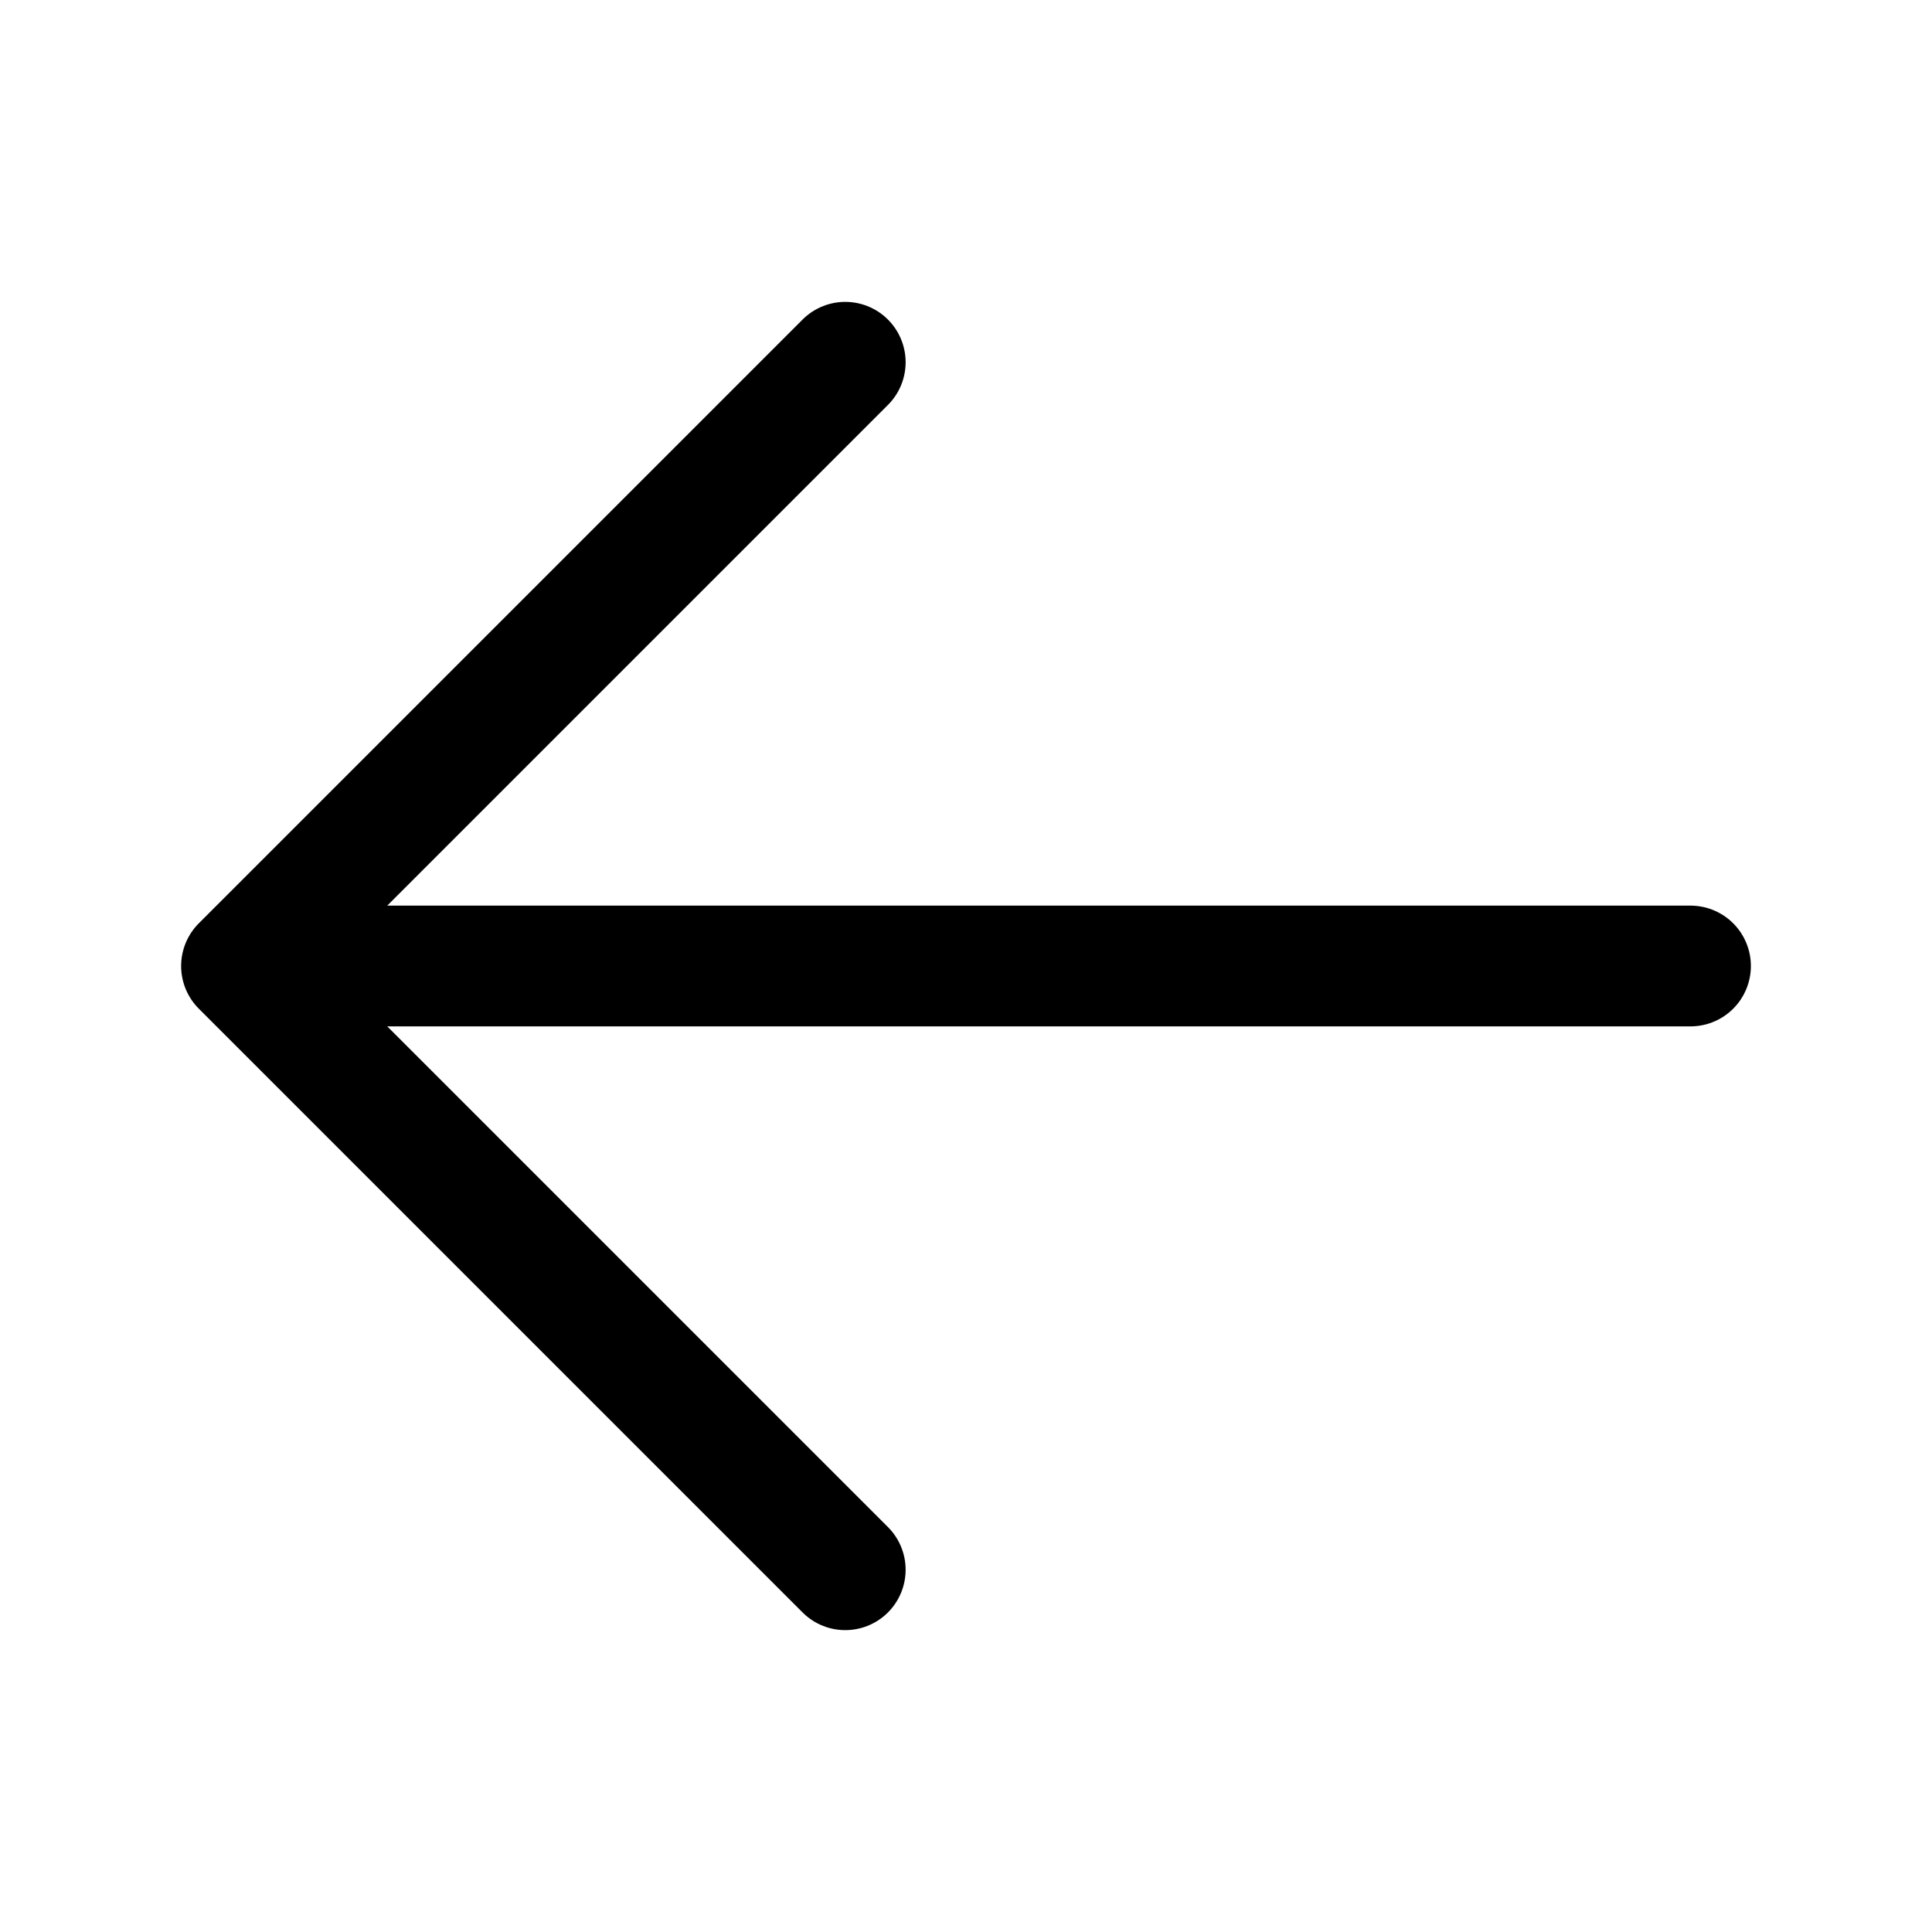
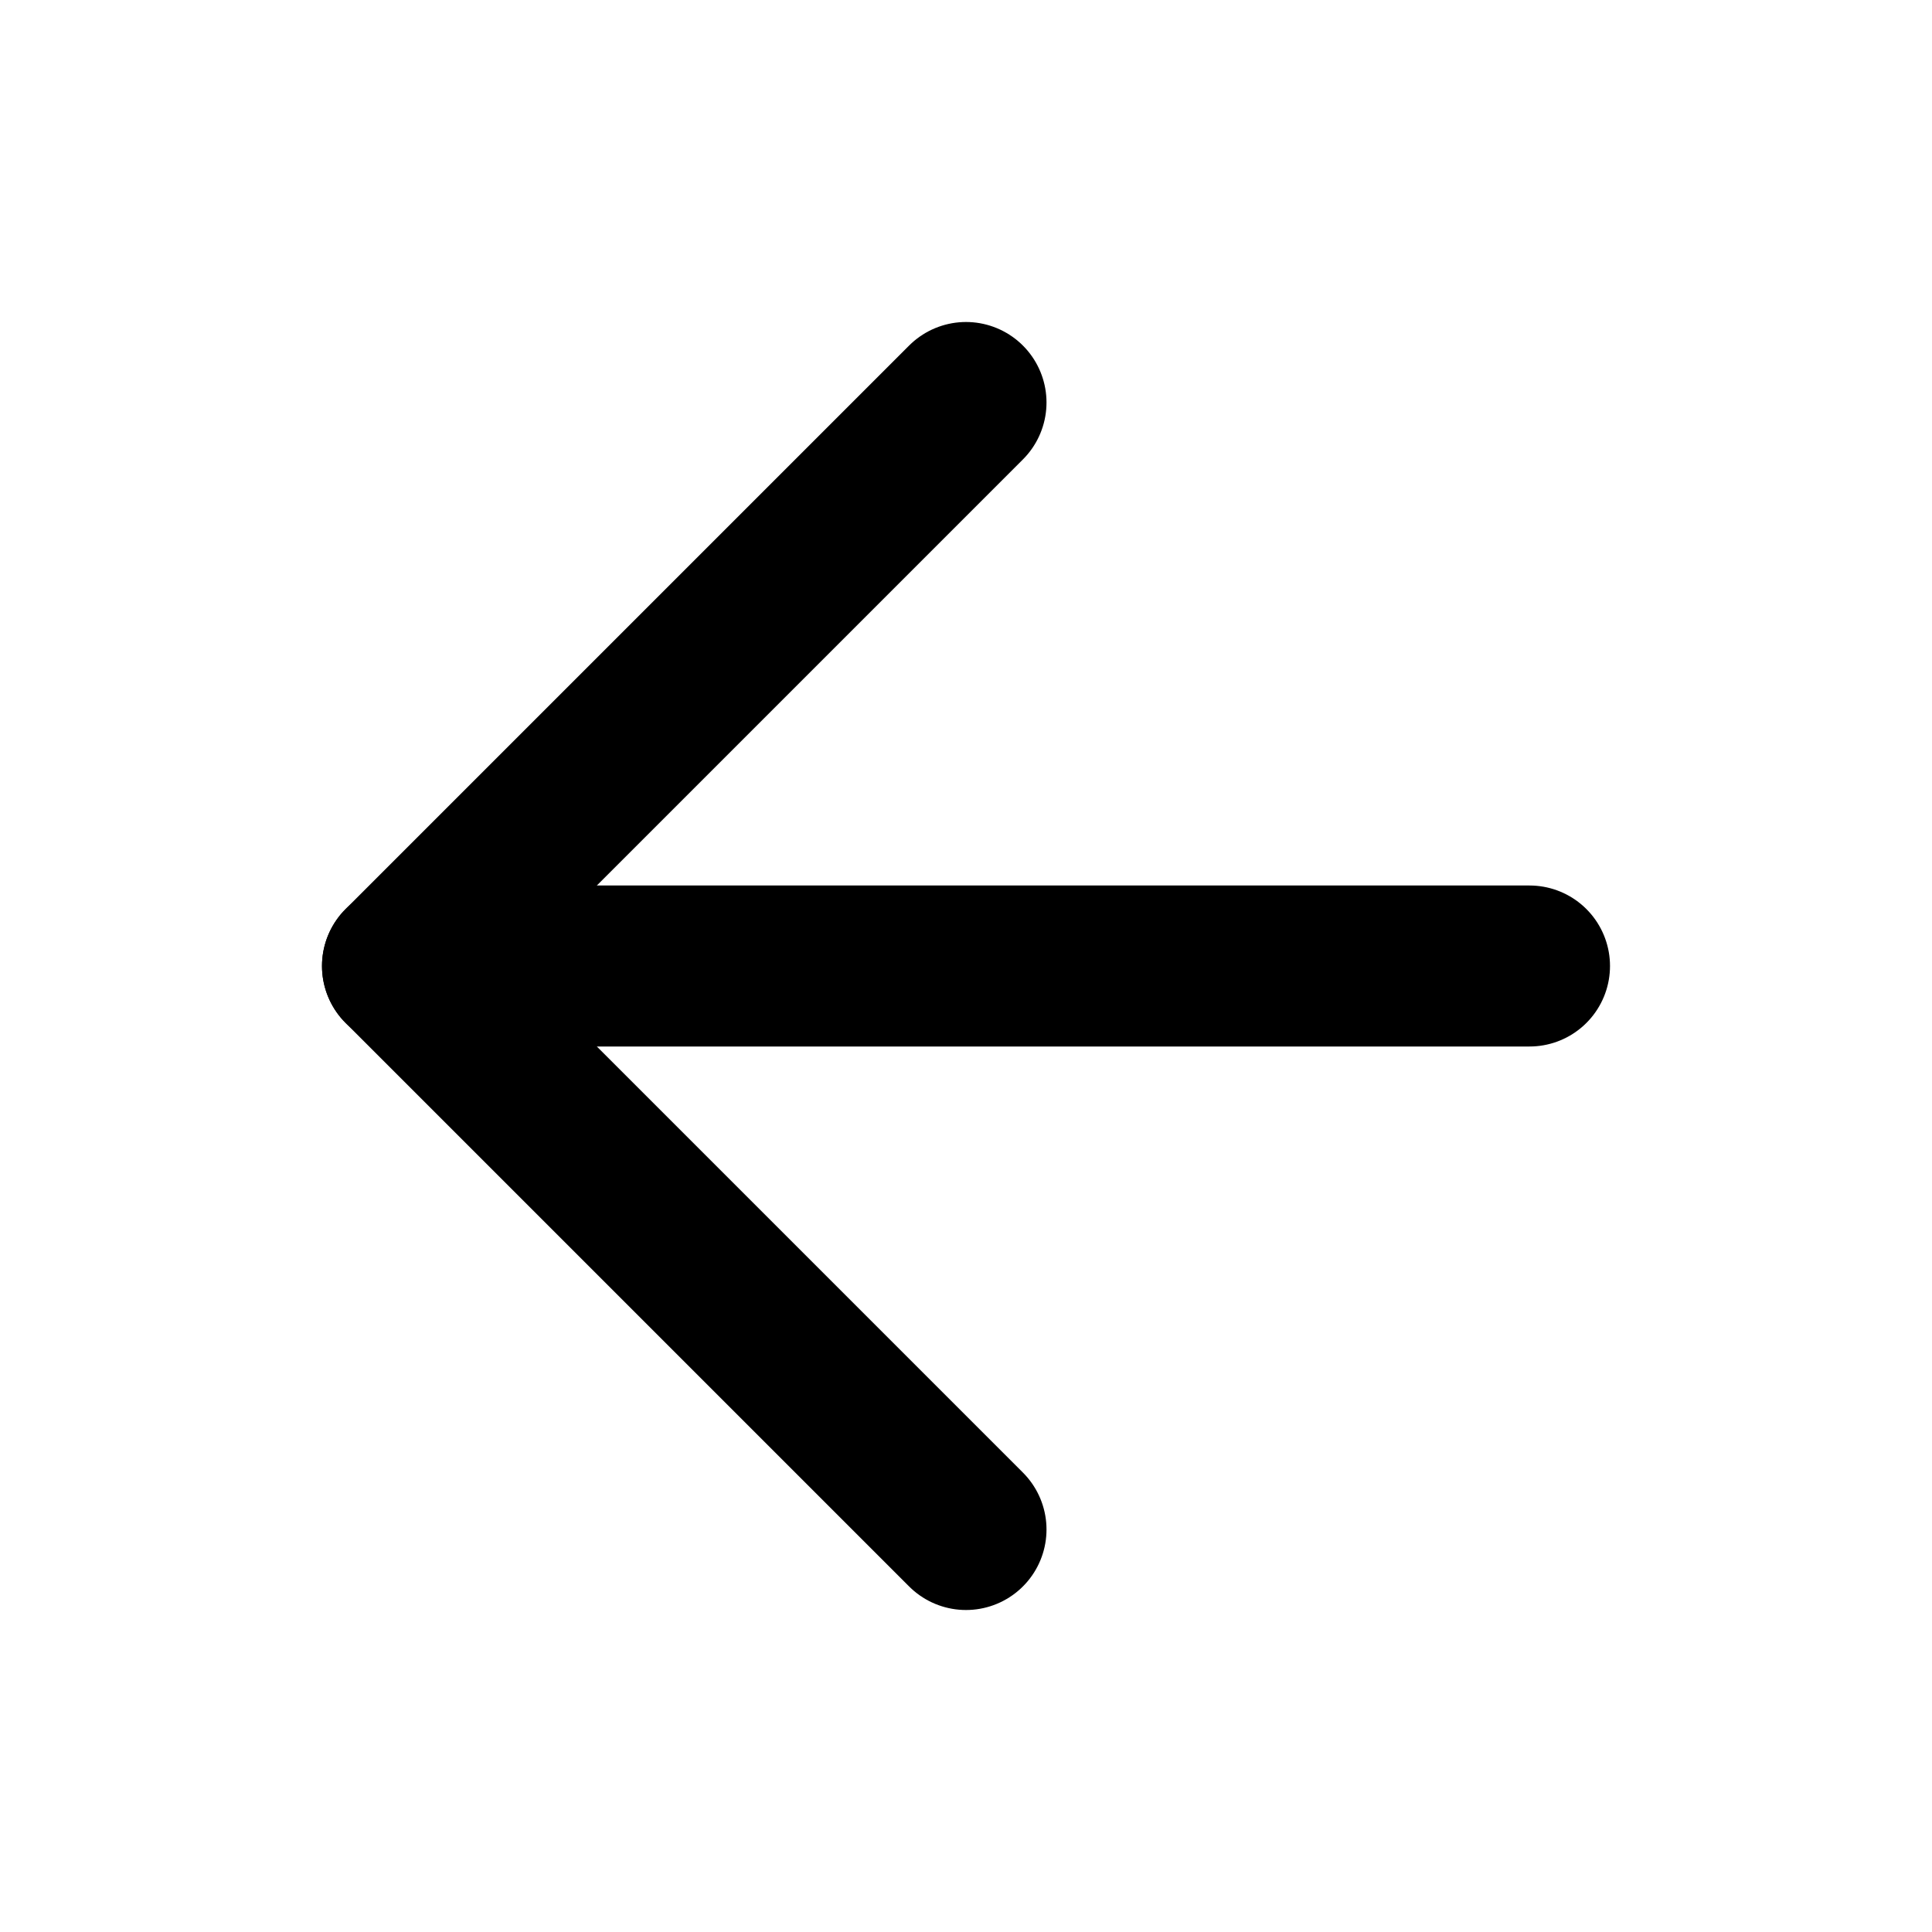
- <svg xmlns="http://www.w3.org/2000/svg" fill="none" viewBox="0 0 24 24" stroke-width="1.5" stroke="currentColor" class="size-6">
-   <path stroke-linecap="round" stroke-linejoin="round" d="M10.5 19.5 3 12m0 0 7.5-7.5M3 12h18" />
+ <svg xmlns="http://www.w3.org/2000/svg" width="24" height="24" viewBox="0 0 24 24" fill="none" stroke="currentColor" stroke-width="2" stroke-linecap="round" stroke-linejoin="round">
+   <path d="m12 19-7-7 7-7" />
+   <path d="M19 12H5" />
</svg>
